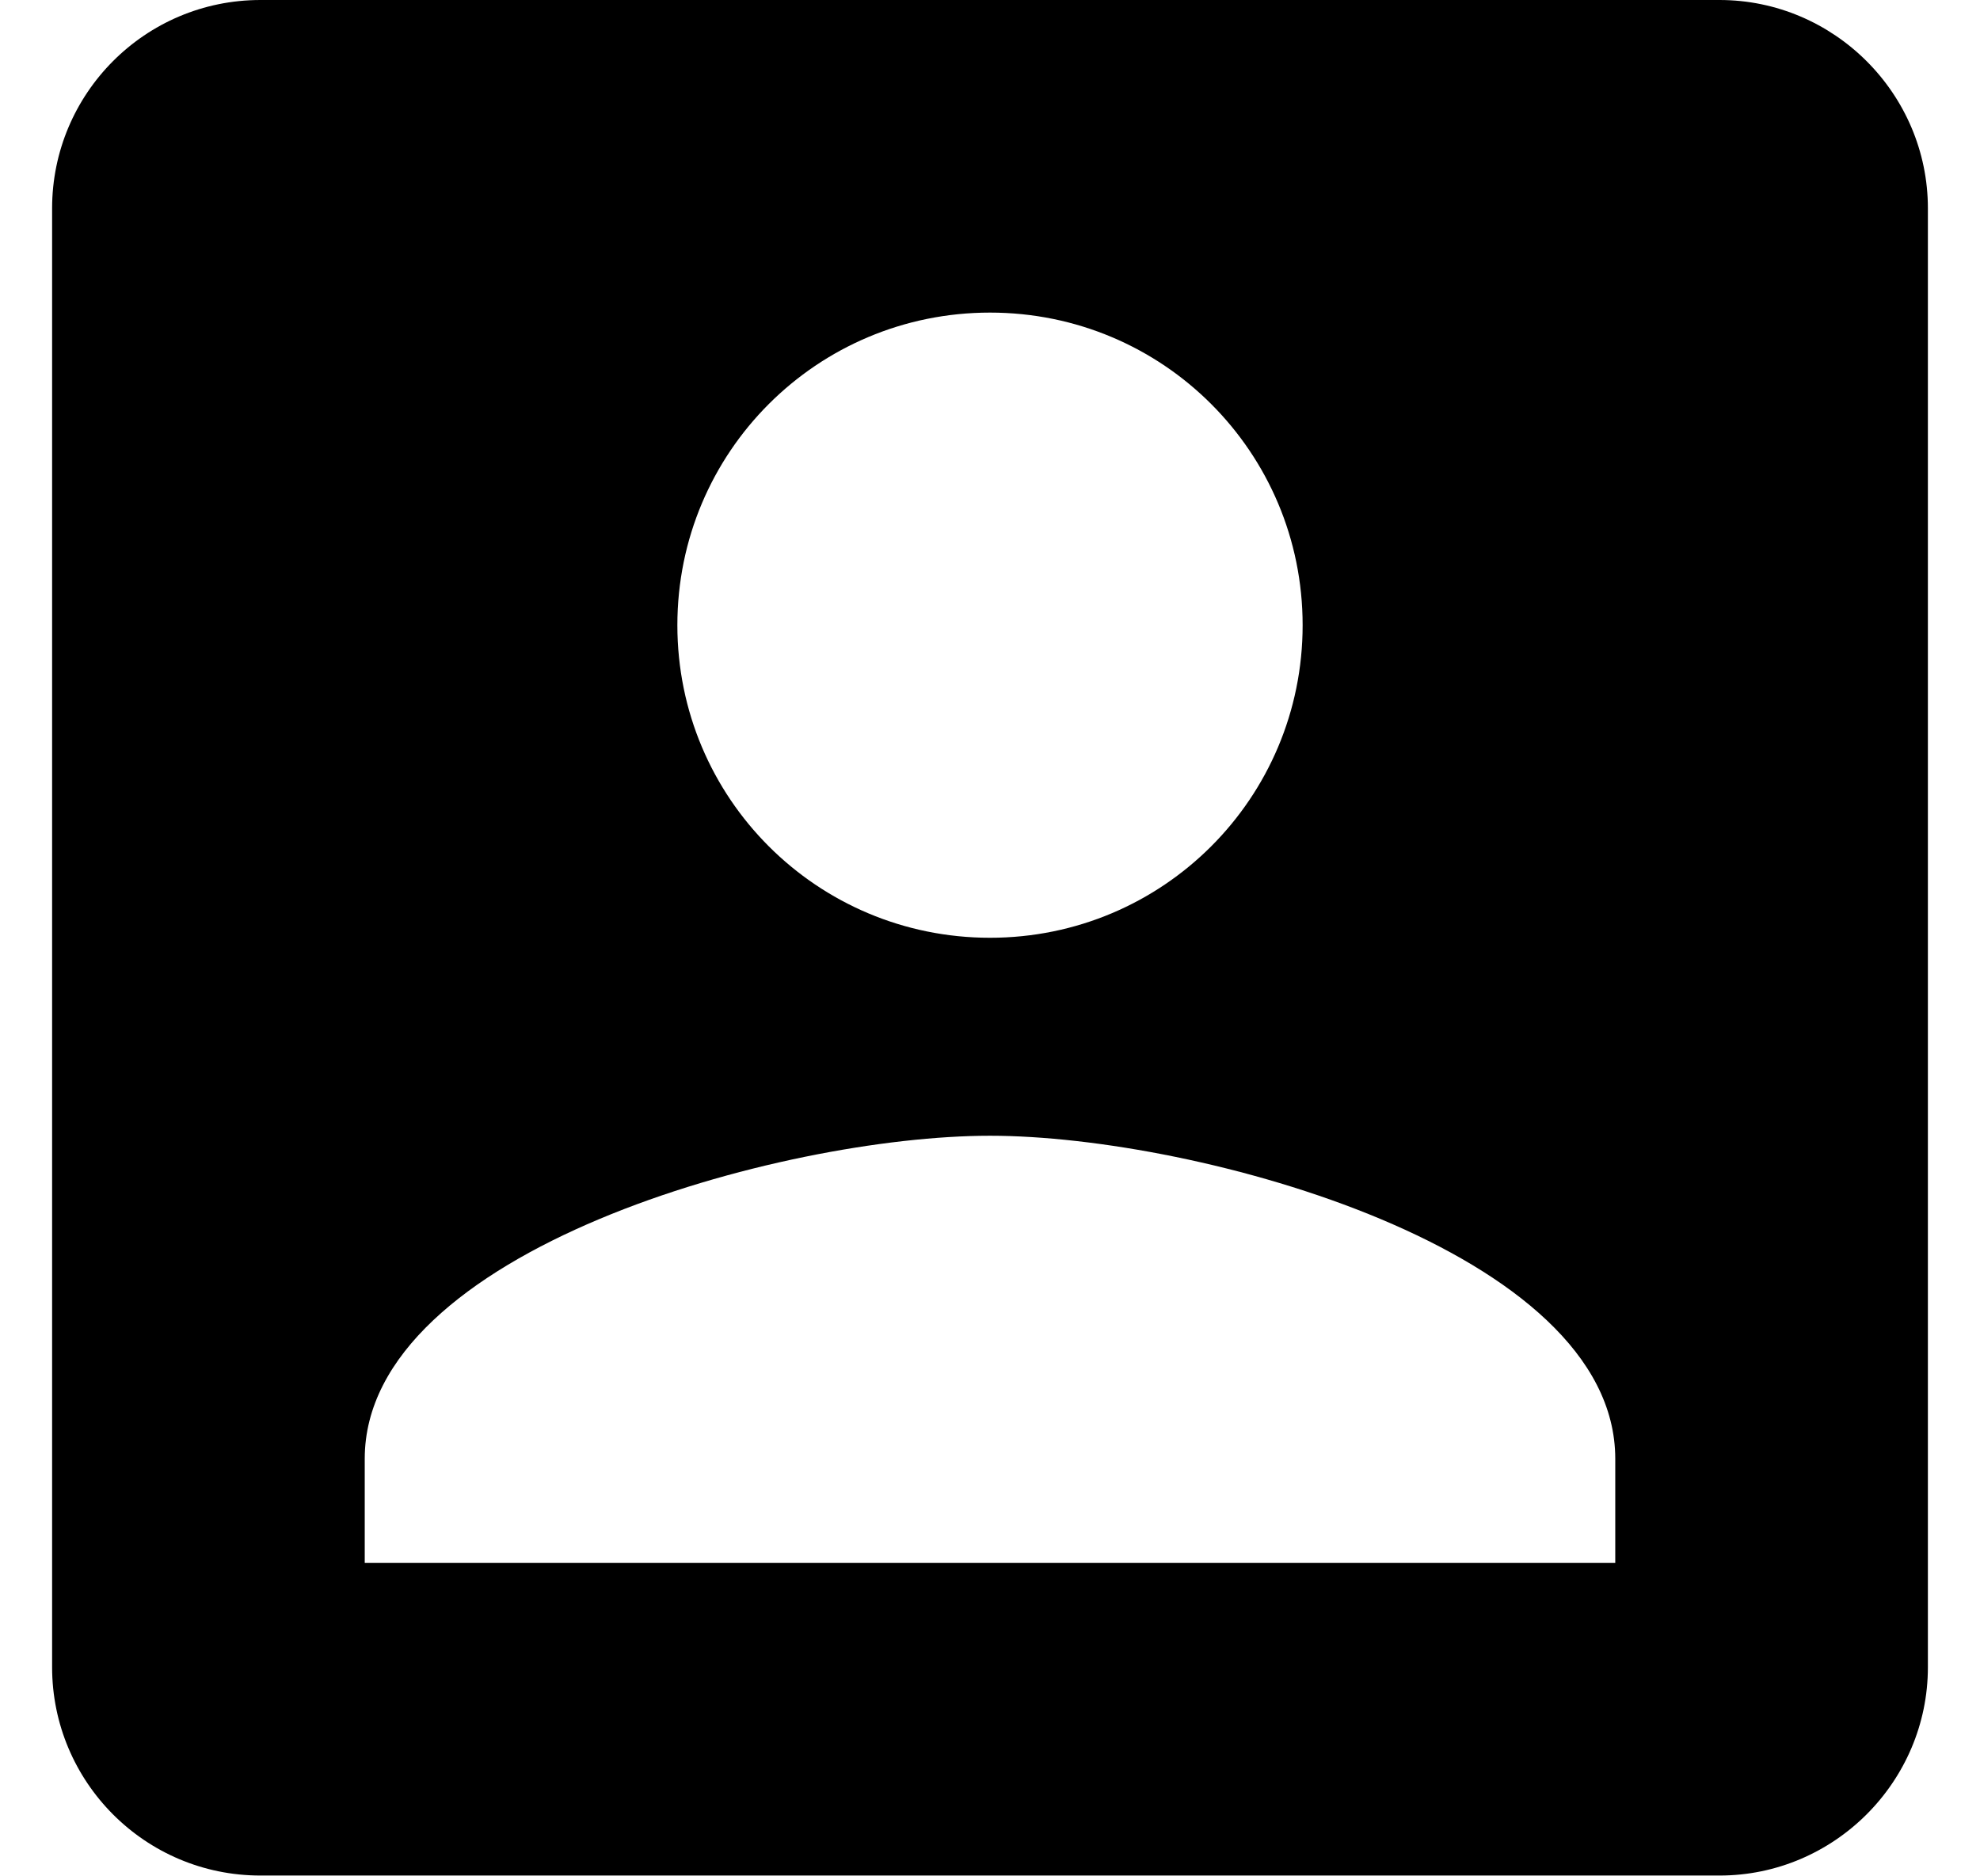
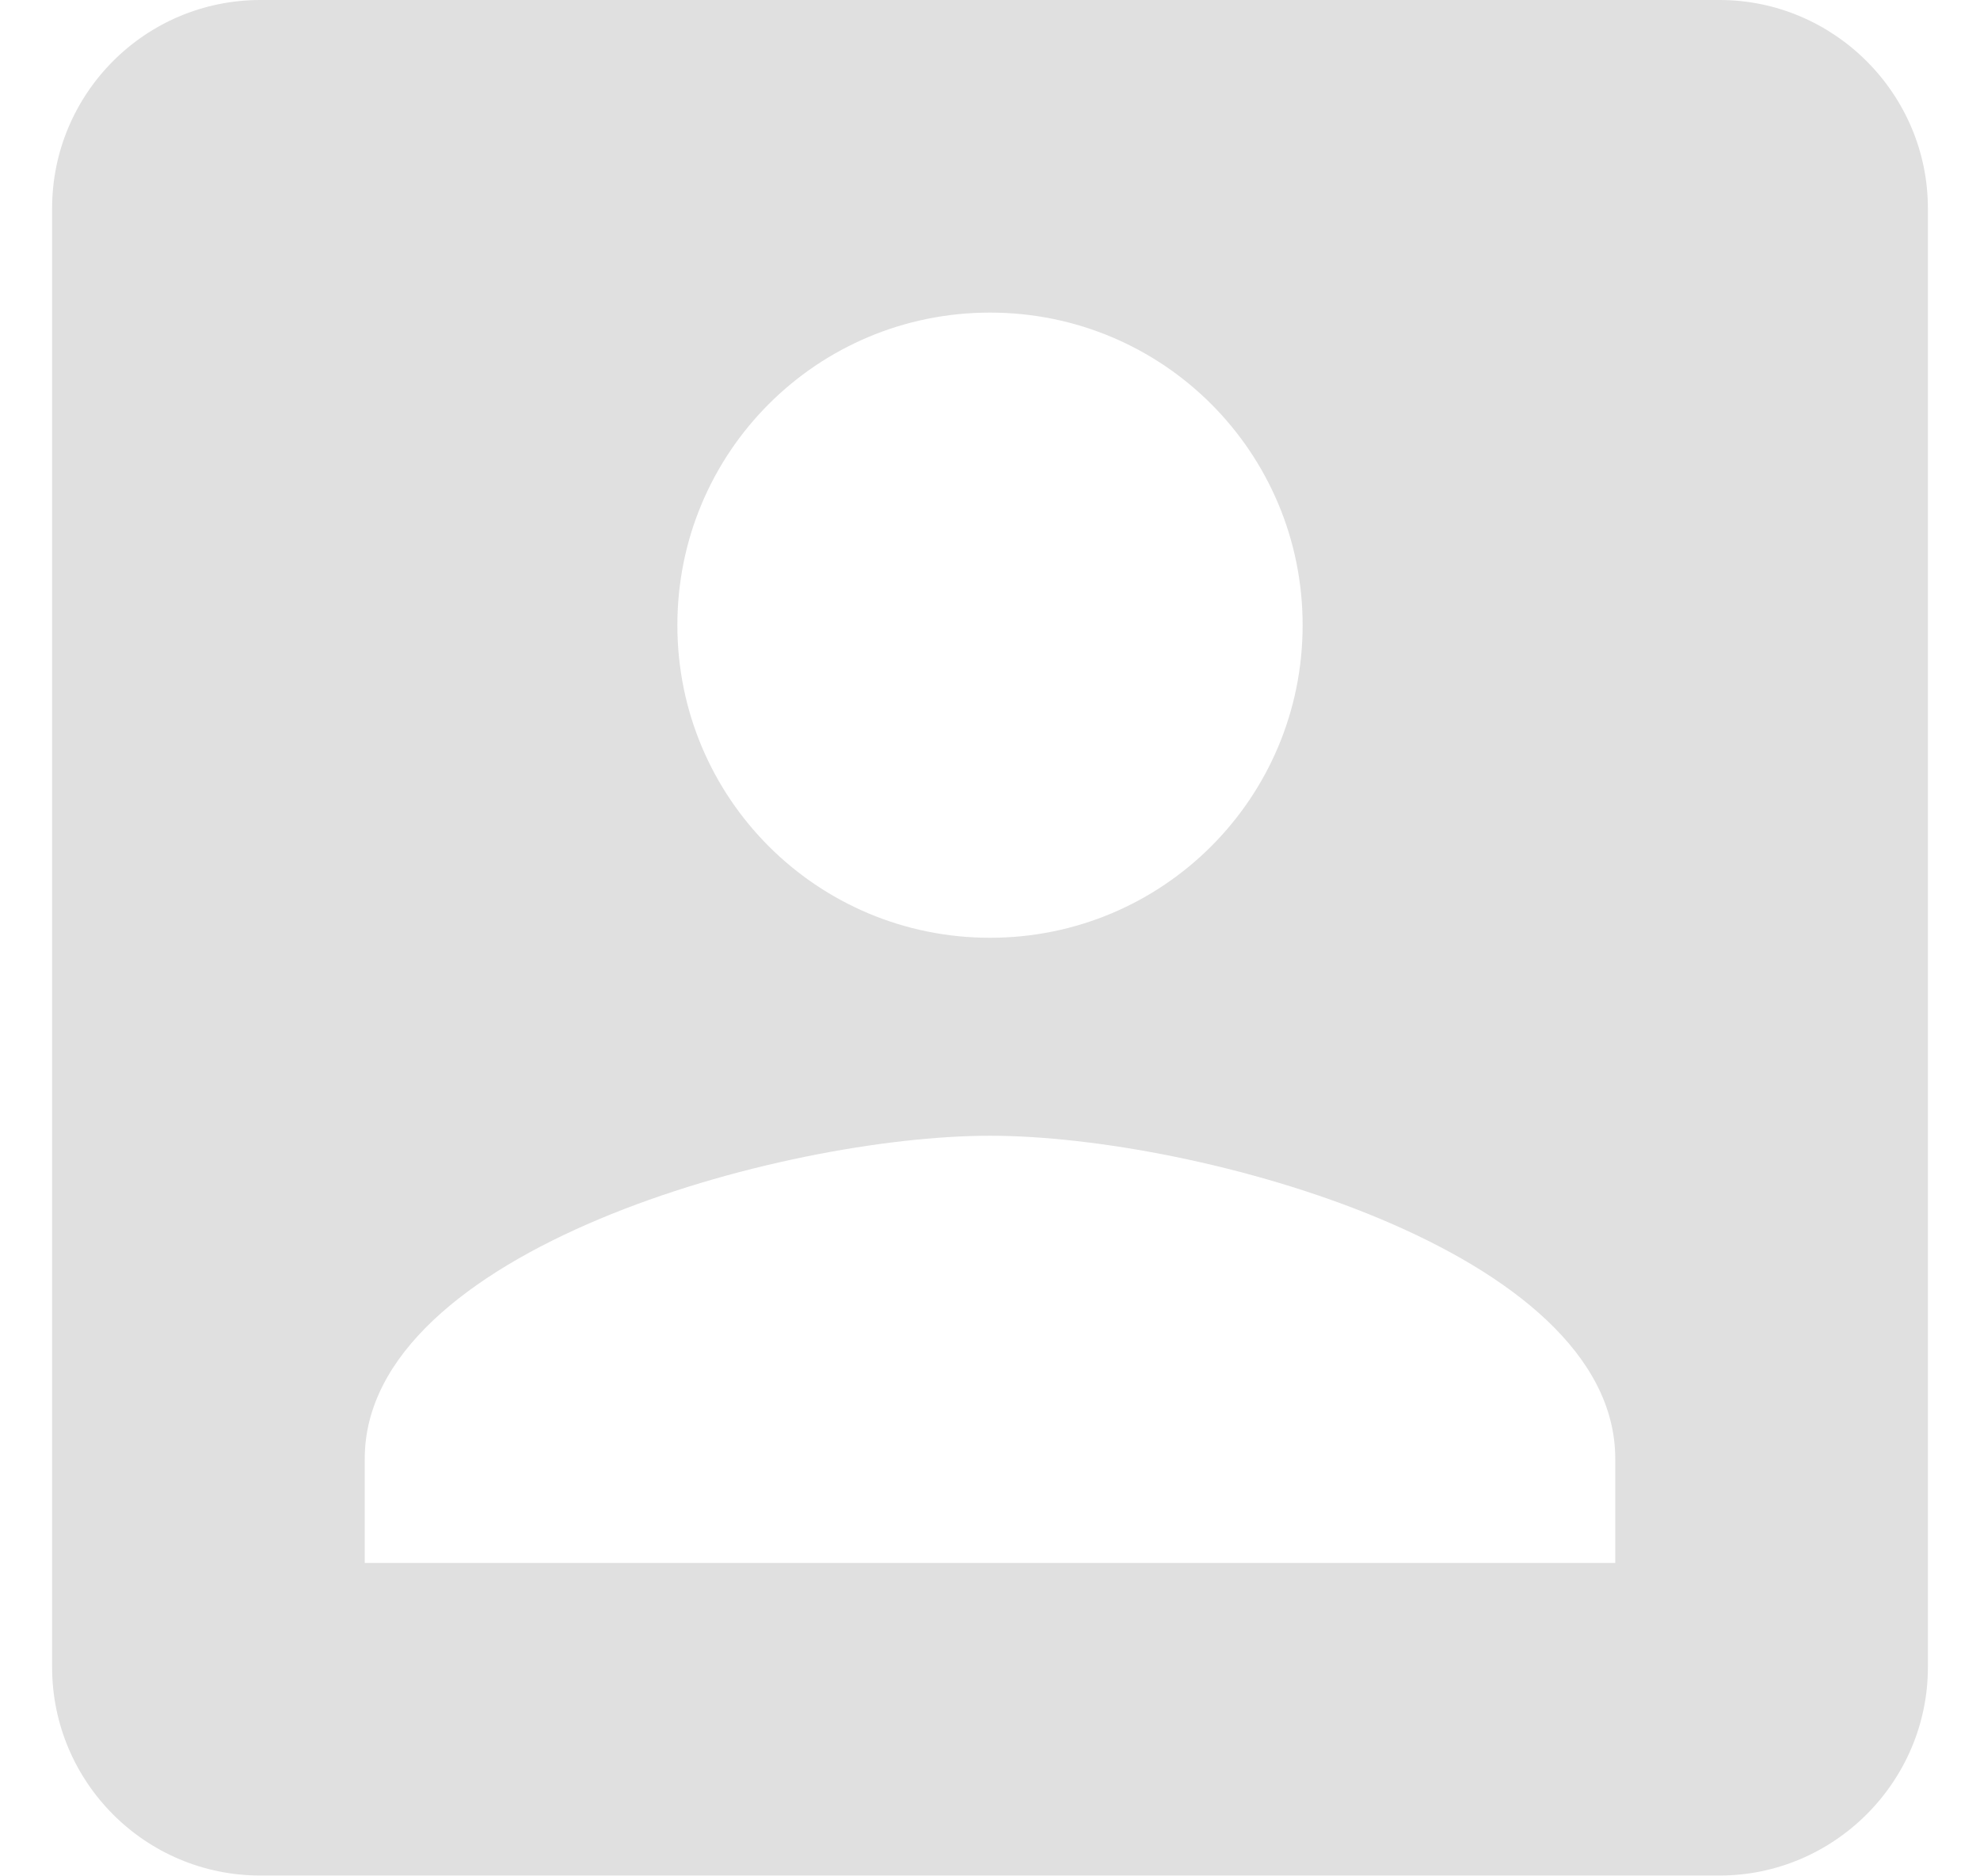
<svg xmlns="http://www.w3.org/2000/svg" width="19" height="18" viewBox="0 0 19 18" fill="none">
-   <path d="M0.5 2V16C0.5 17.1 1.39 18 2.5 18H16.5C17.6 18 18.5 17.1 18.5 16V2C18.5 0.9 17.6 0 16.5 0H2.5C1.39 0 0.5 0.9 0.5 2ZM12.5 6C12.5 7.66 11.16 9 9.5 9C7.84 9 6.5 7.66 6.5 6C6.5 4.34 7.84 3 9.5 3C11.16 3 12.5 4.34 12.5 6ZM3.5 14C3.5 12 7.5 10.9 9.5 10.9C11.5 10.9 15.5 12 15.5 14V15H3.5V14Z" fill="currentColor" />
+   <path d="M0.5 2V16C0.5 17.1 1.39 18 2.5 18H16.5C17.6 18 18.5 17.1 18.5 16V2C18.5 0.9 17.6 0 16.5 0H2.5C1.39 0 0.5 0.9 0.5 2ZM12.5 6C12.5 7.66 11.16 9 9.5 9C7.84 9 6.5 7.66 6.5 6C6.5 4.34 7.84 3 9.5 3C11.16 3 12.5 4.34 12.5 6ZM3.5 14C3.5 12 7.5 10.9 9.5 10.9C11.5 10.9 15.5 12 15.5 14V15H3.5V14Z" fill="#E0E0E0" />
</svg>
